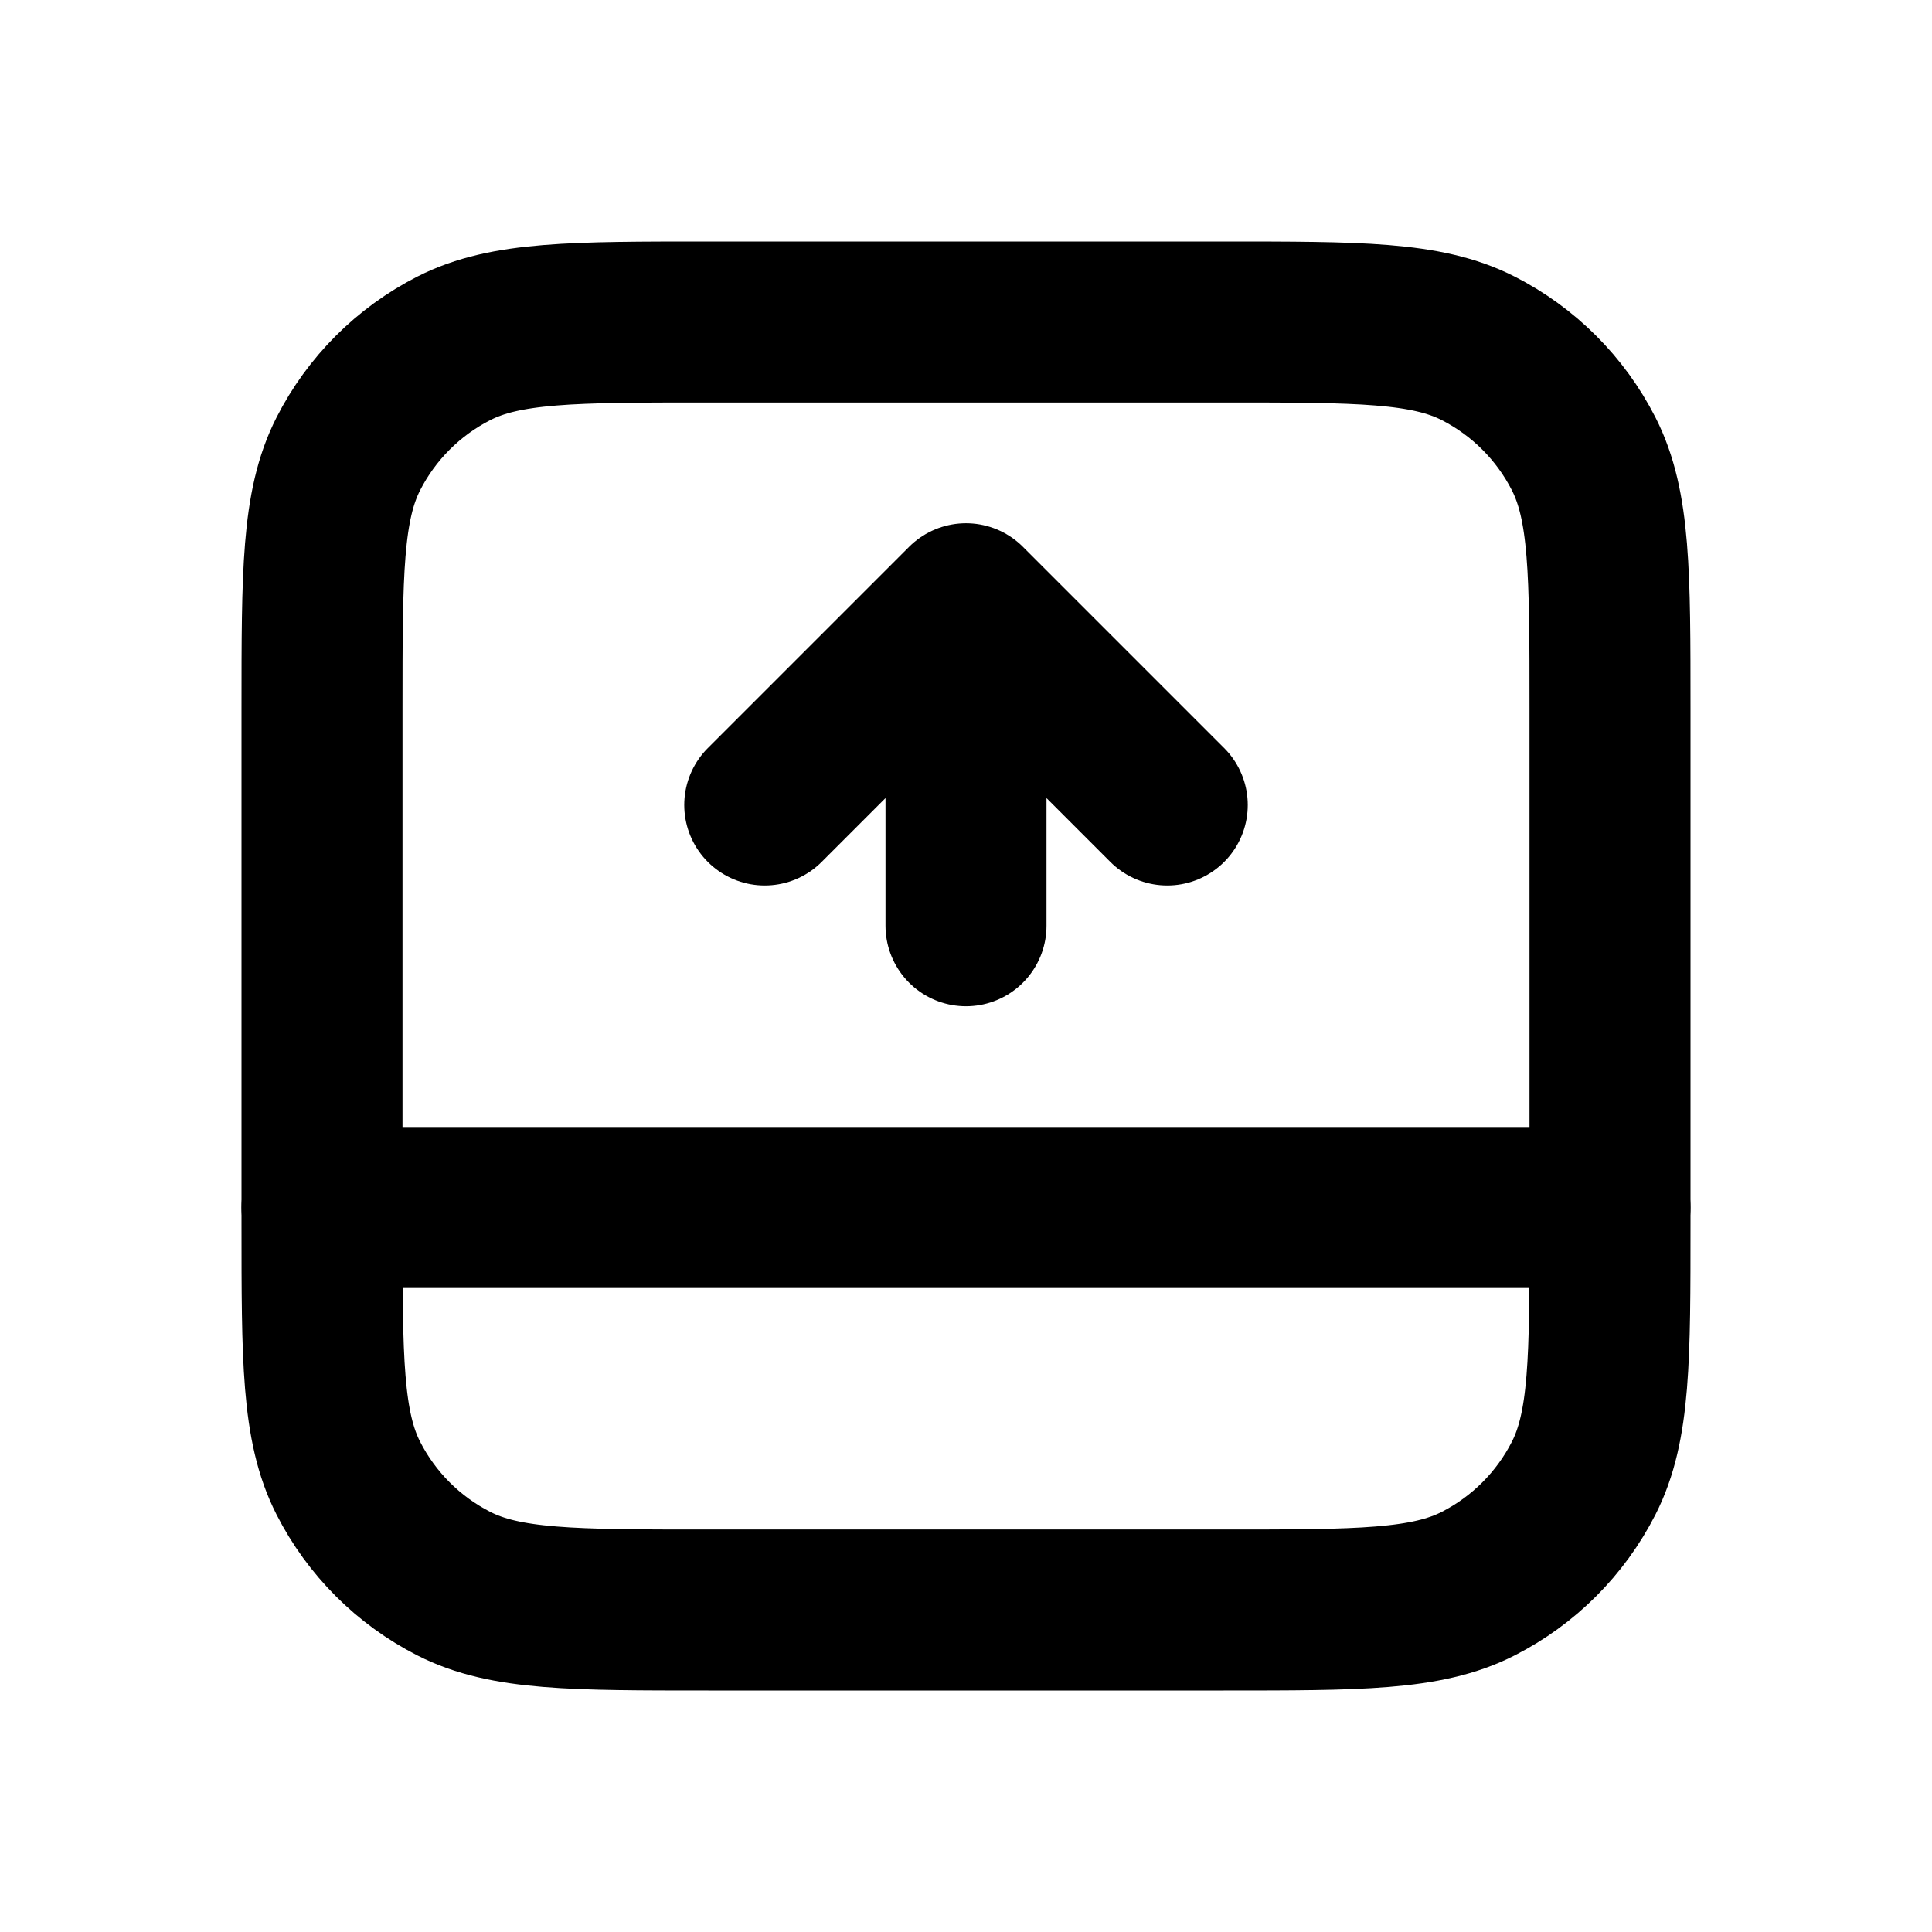
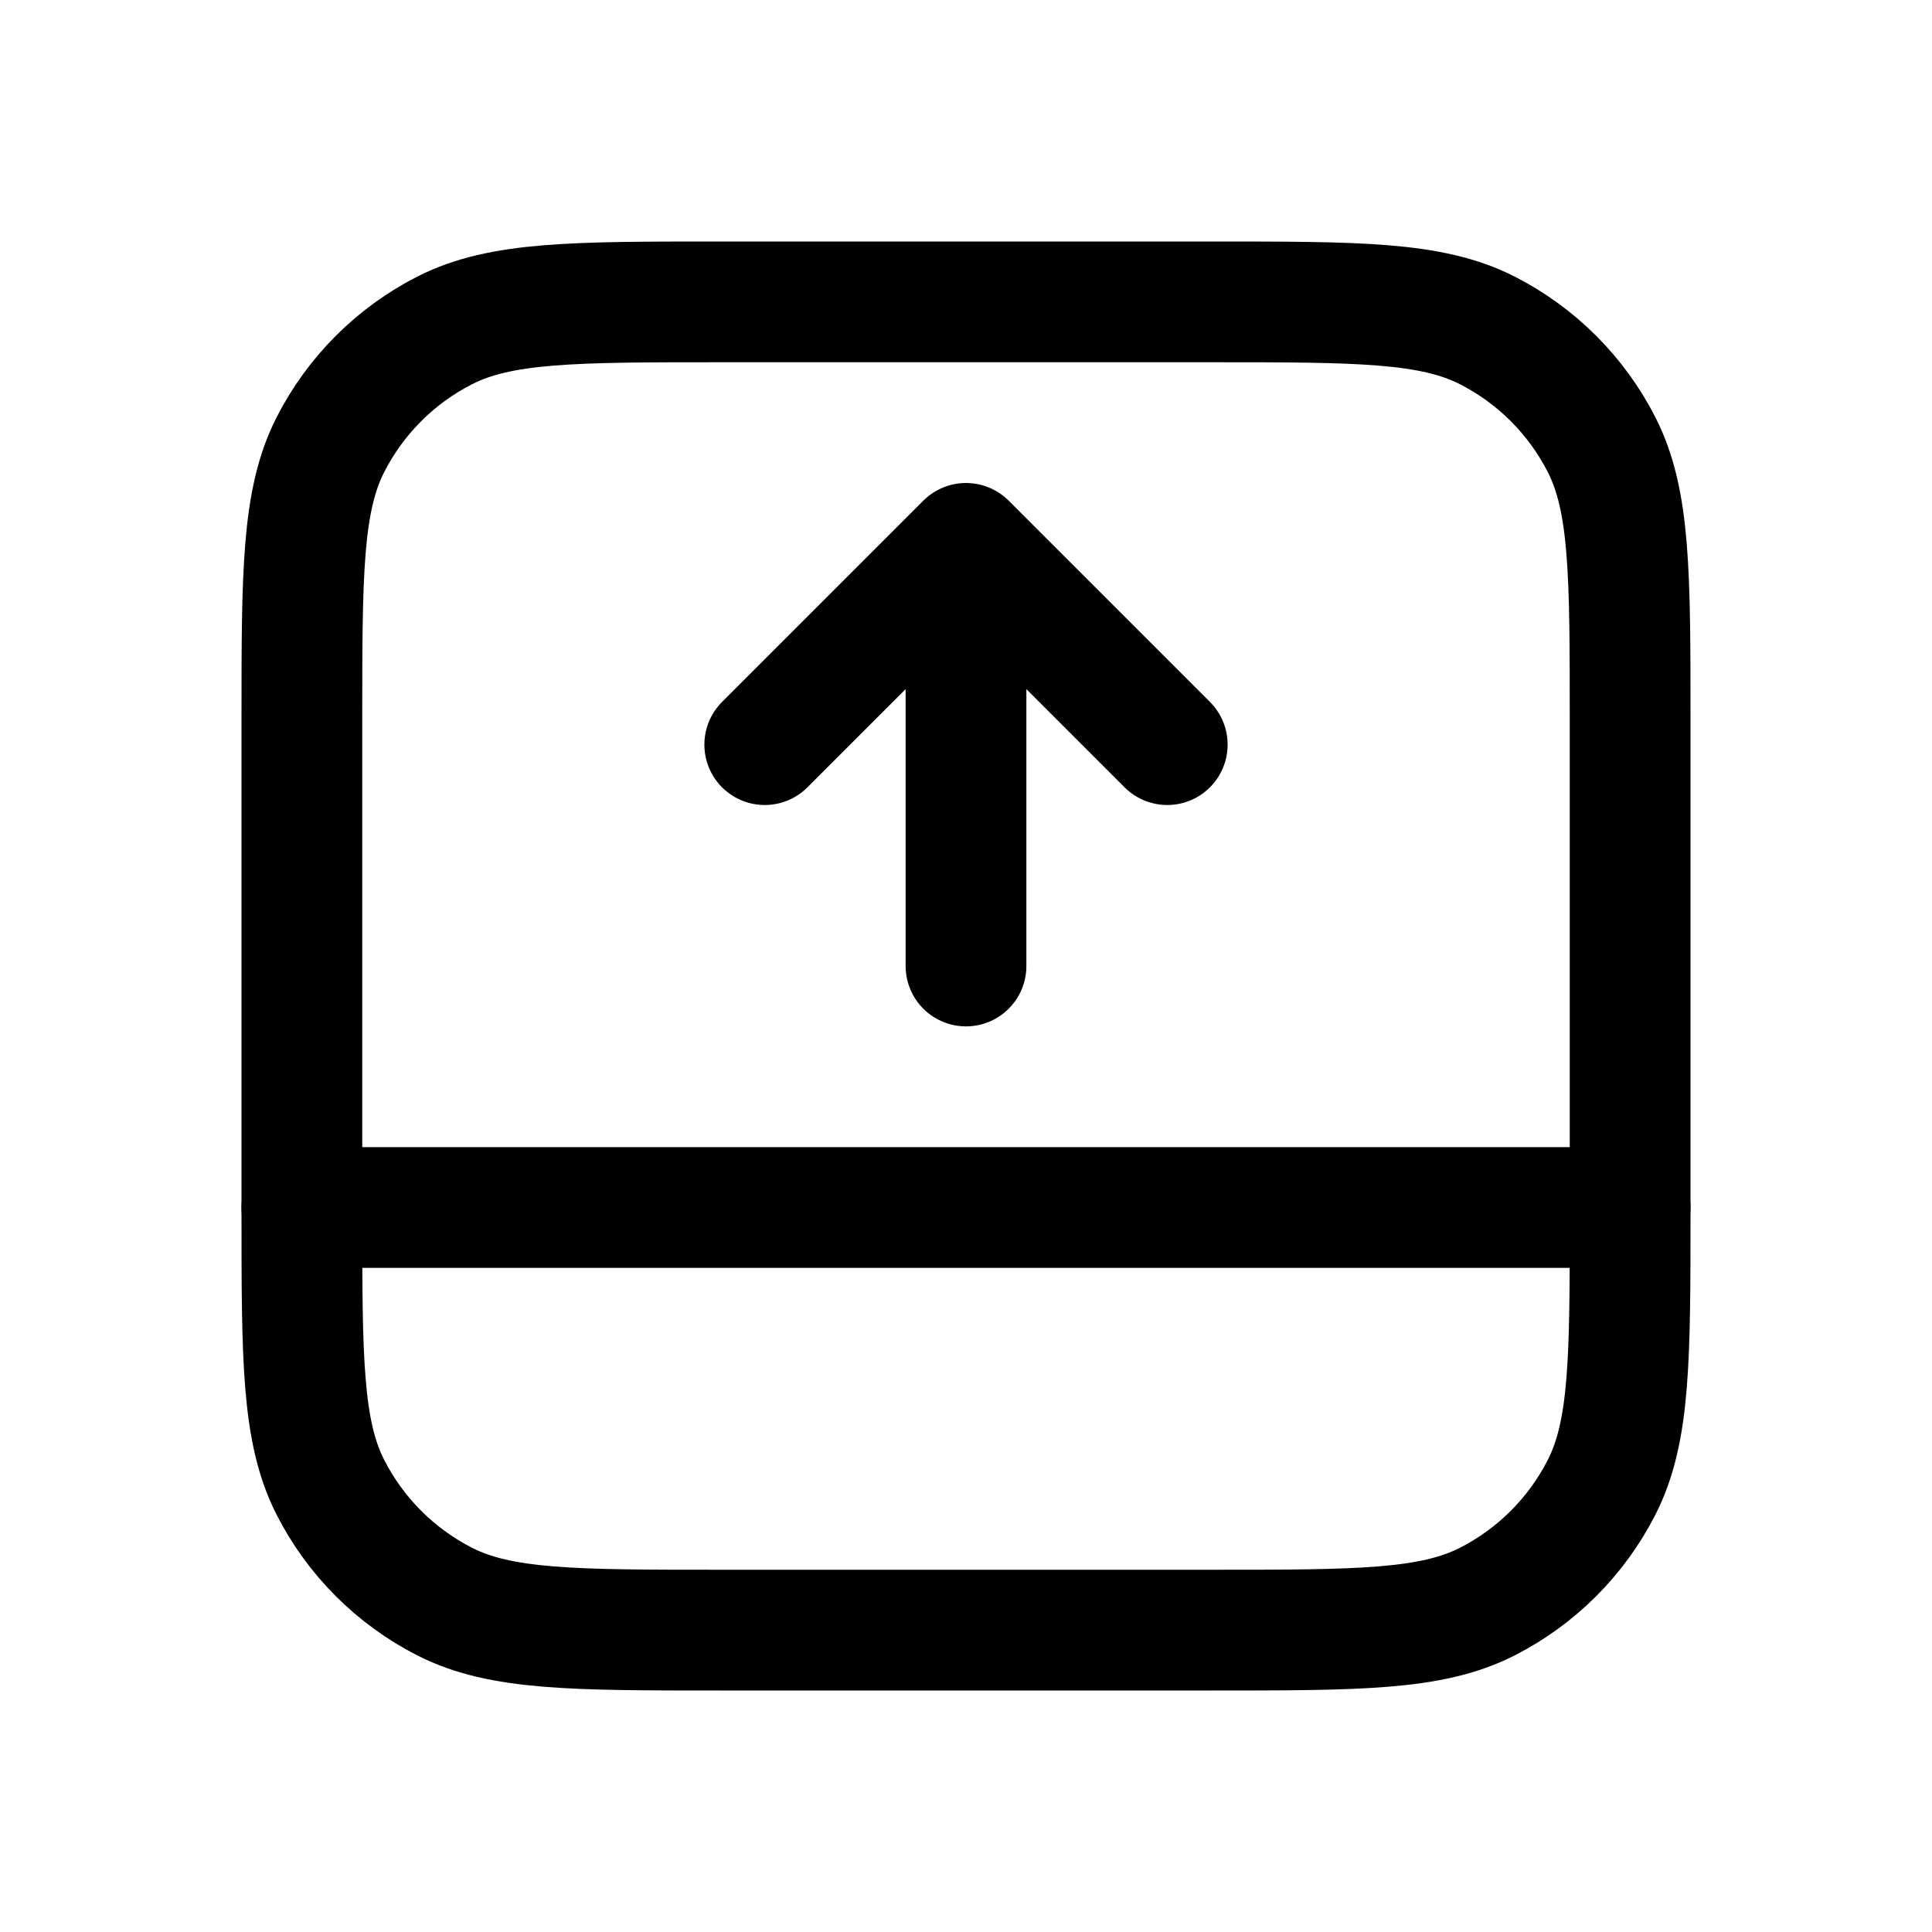
<svg xmlns="http://www.w3.org/2000/svg" viewBox="0 0 24 24" width="24" height="24">
-   <path d="M8.8 4L15.2 4C16.88 4 17.72 4 18.362 4.327A3 3 0 0 1 19.673 5.638C20 6.28 20 7.12 20 8.8L20 15.2C20 16.88 20 17.72 19.673 18.362A3 3 0 0 1 18.362 19.673C17.72 20 16.88 20 15.2 20L8.8 20C7.12 20 6.28 20 5.638 19.673A3 3 0 0 1 4.327 18.362C4 17.72 4 16.88 4 15.2L4 8.8C4 7.12 4 6.28 4.327 5.638A3 3 0 0 1 5.638 4.327C6.28 4 7.12 4 8.8 4Z" fill="none" stroke="currentColor" stroke-width="2" stroke-linecap="round" stroke-linejoin="round" />
-   <path d="M4 15L20 15" fill="none" stroke="currentColor" stroke-width="2" stroke-linecap="round" stroke-linejoin="round" />
-   <path d="M12 11.5L12 7.5M9.5 10L12 7.5L14.5 10" fill="none" stroke="currentColor" stroke-width="2" stroke-linecap="round" stroke-linejoin="round" />
+   <path d="M8.95 3.75L15.05 3.75C16.87 3.75 17.78 3.75 18.475 4.104A3.25 3.25 0 0 1 19.896 5.525C20.25 6.22 20.25 7.13 20.25 8.95L20.25 15.05C20.25 16.87 20.25 17.78 19.896 18.475A3.25 3.25 0 0 1 18.475 19.896C17.78 20.25 16.87 20.25 15.05 20.25L8.95 20.25C7.13 20.25 6.22 20.25 5.525 19.896A3.25 3.25 0 0 1 4.104 18.475C3.75 17.78 3.75 16.87 3.75 15.05L3.75 8.95C3.75 7.13 3.75 6.22 4.104 5.525A3.25 3.25 0 0 1 5.525 4.104C6.22 3.75 7.13 3.75 8.95 3.75Z" fill="none" stroke="currentColor" stroke-width="1.5" stroke-linecap="round" stroke-linejoin="round" />
+   <path d="M3.75 15L20.25 15" fill="none" stroke="currentColor" stroke-width="1.5" stroke-linecap="round" stroke-linejoin="round" />
+   <path d="M12 12L12 6.75M9.5 9.25L12 6.75L14.5 9.25" fill="none" stroke="currentColor" stroke-width="1.5" stroke-linecap="round" stroke-linejoin="round" />
</svg>
